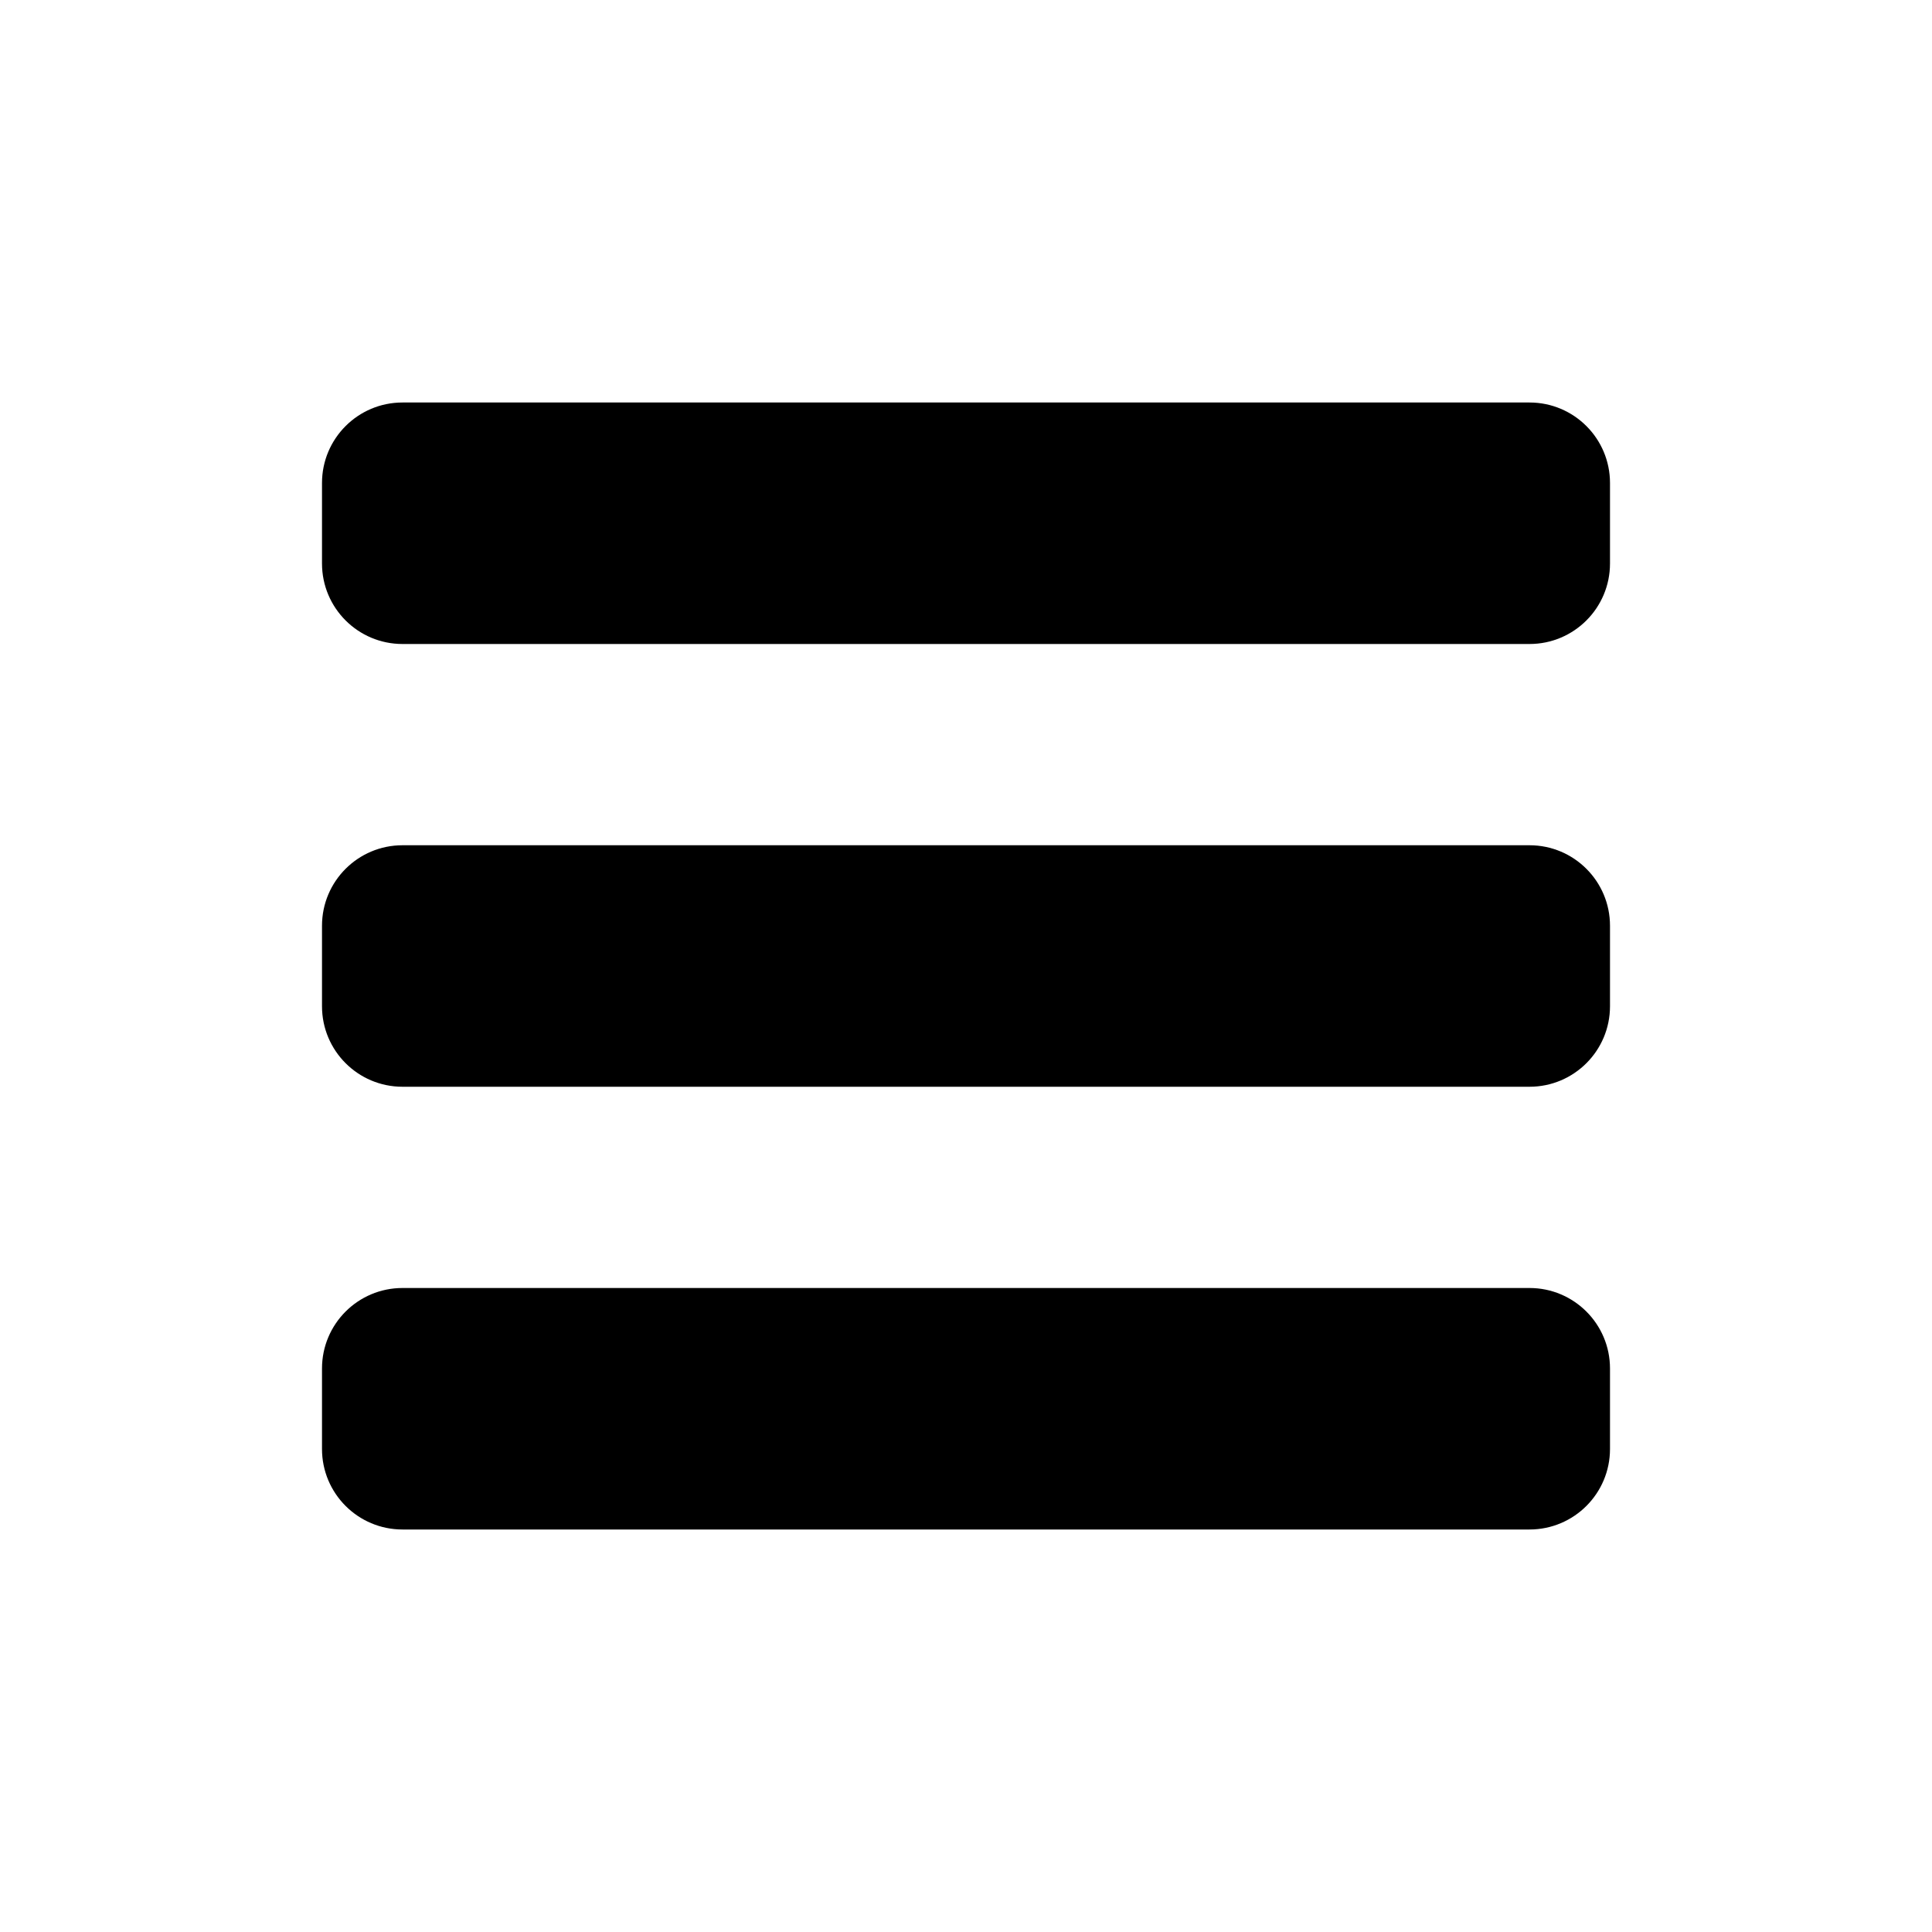
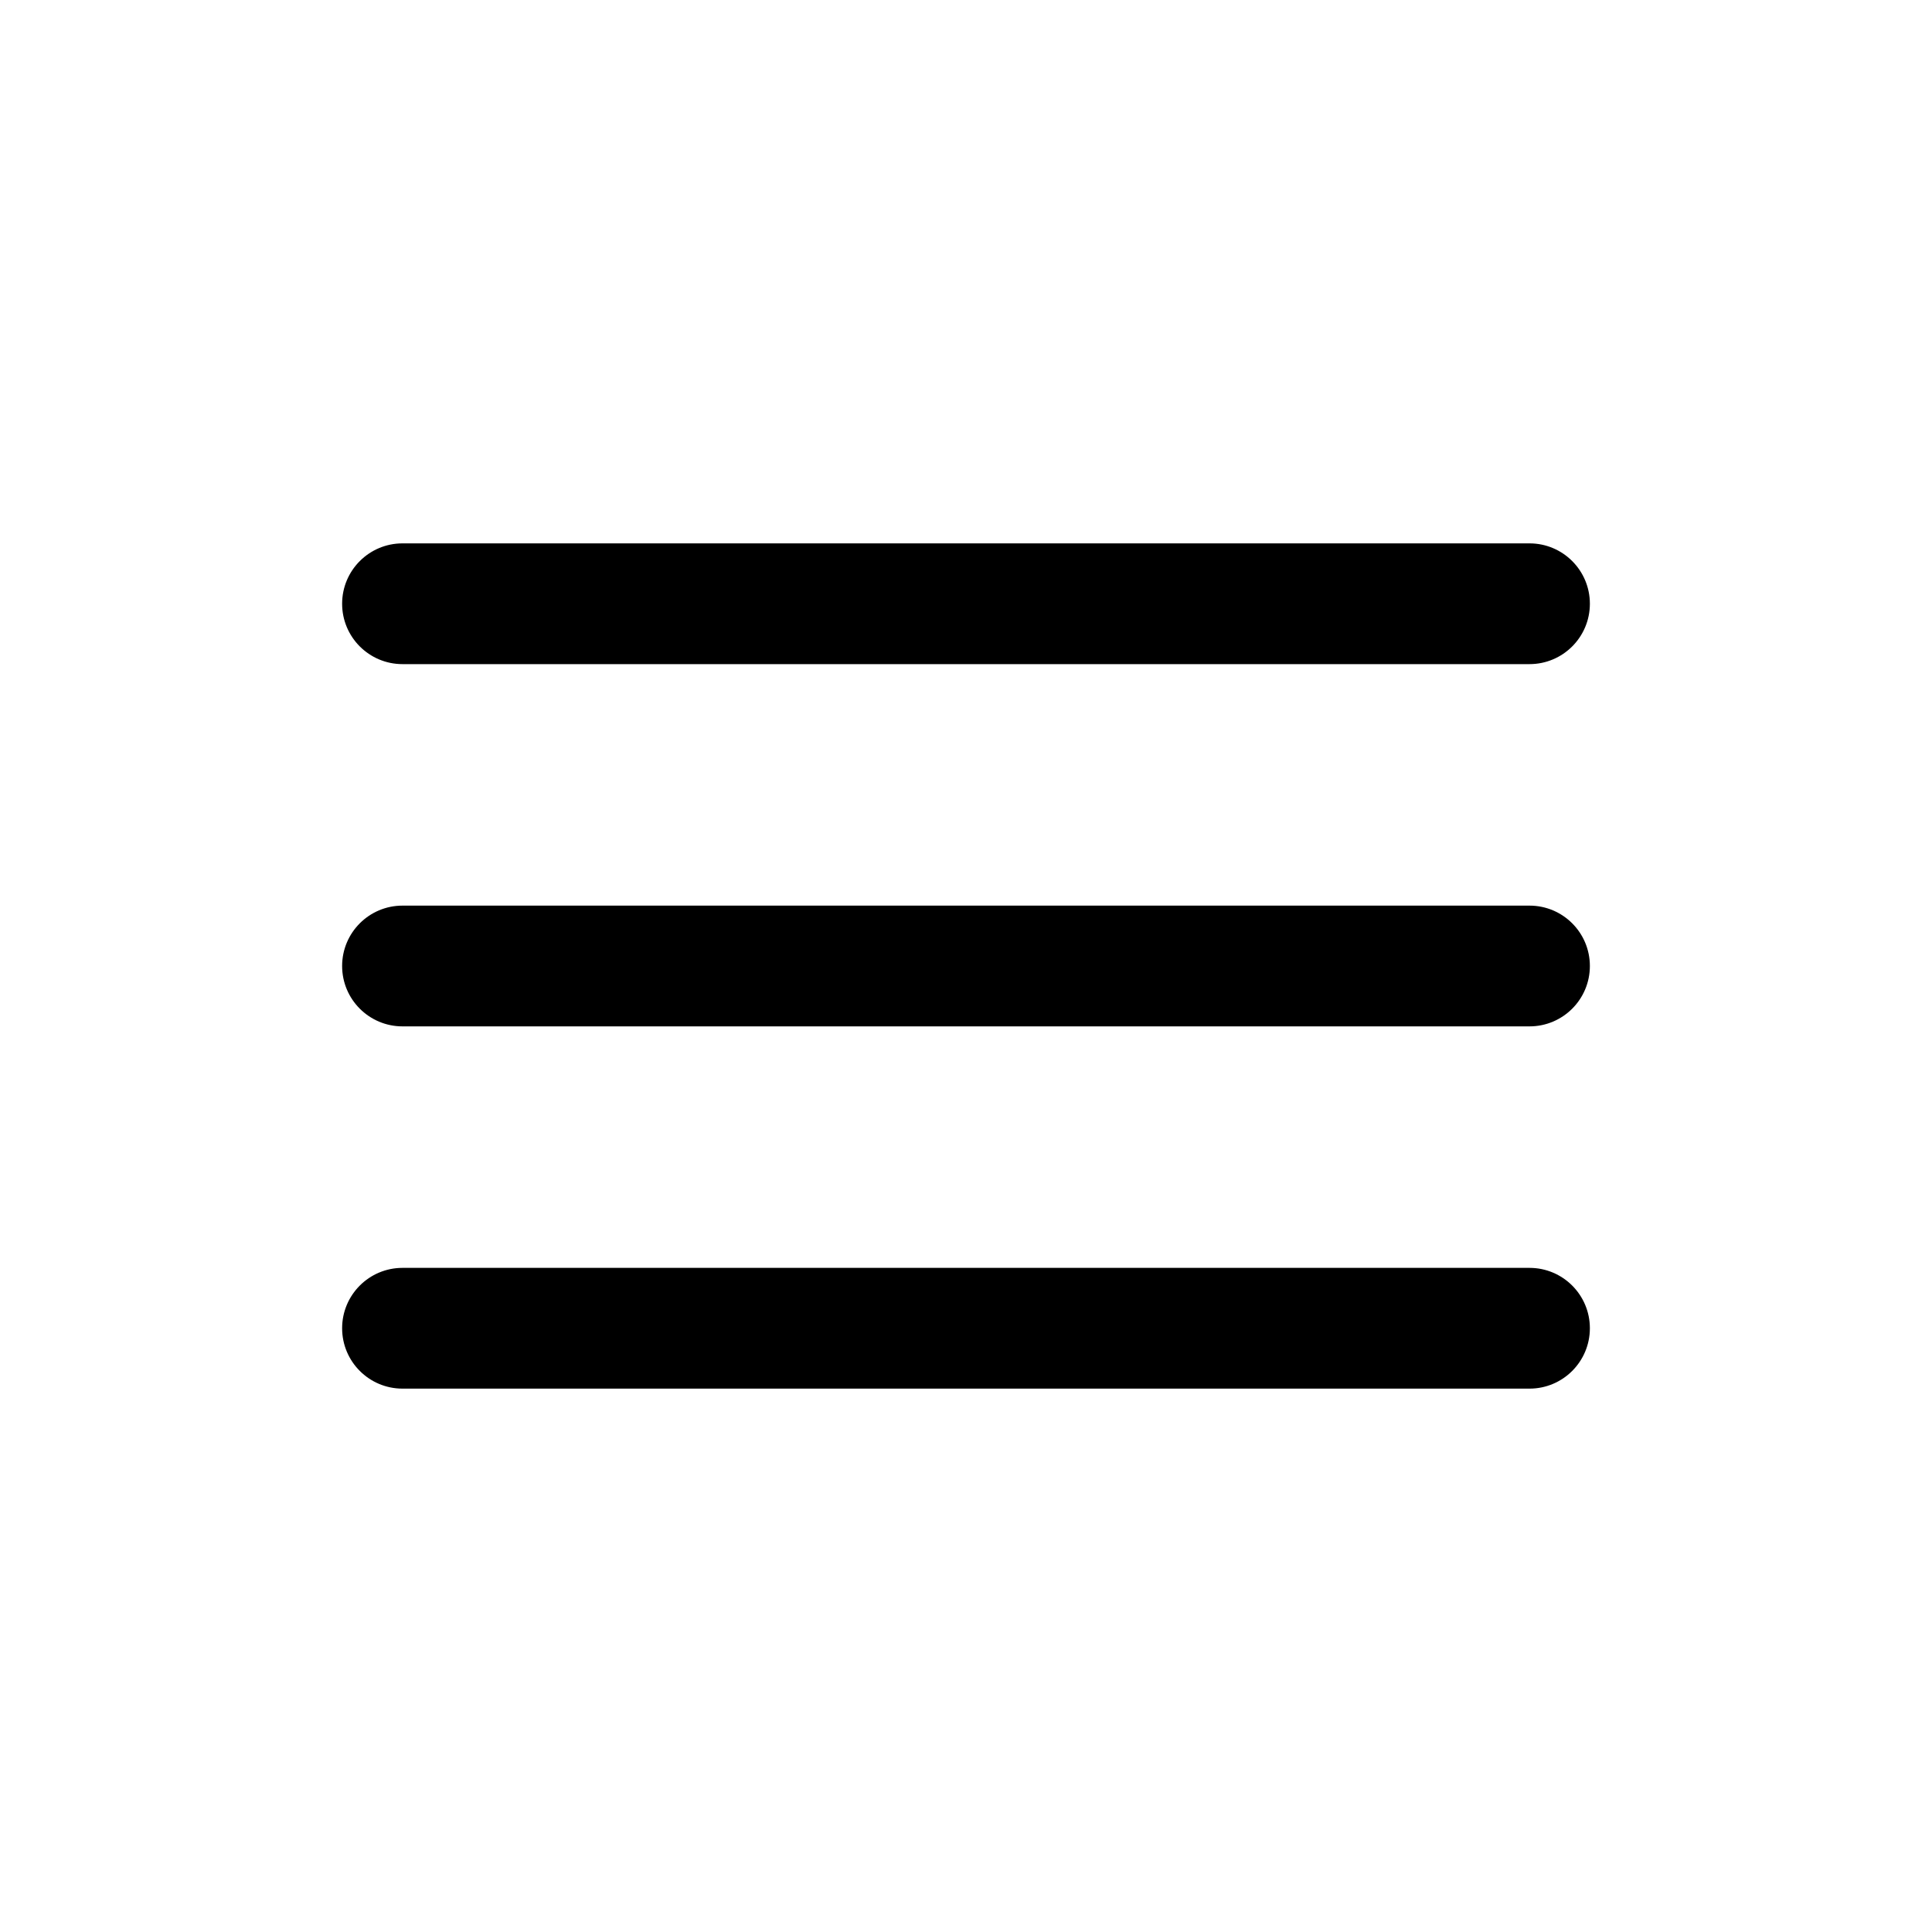
- <svg xmlns="http://www.w3.org/2000/svg" id="Layer_1" data-name="Layer 1" viewBox="0 0 24 24">
-   <rect x="4" y="10.5" width="16" height="3" rx="1" />
-   <rect x="4" y="5" width="16" height="3" rx="1" />
-   <rect x="4" y="16" width="16" height="3" rx="1" />
+ <svg xmlns="http://www.w3.org/2000/svg" viewBox="0 0 24 24">
+   <g id="bars">
+     <path d="M19,12.75H5a.75.75,0,0,1,0-1.5H19a.75.75,0,0,1,0,1.5Z" />
+     <path d="M19,8.25H5a.75.75,0,0,1,0-1.5H19a.75.75,0,0,1,0,1.5Z" />
+     <path d="M19,17.25H5a.75.75,0,0,1,0-1.5H19a.75.75,0,0,1,0,1.5Z" />
+   </g>
</svg>
